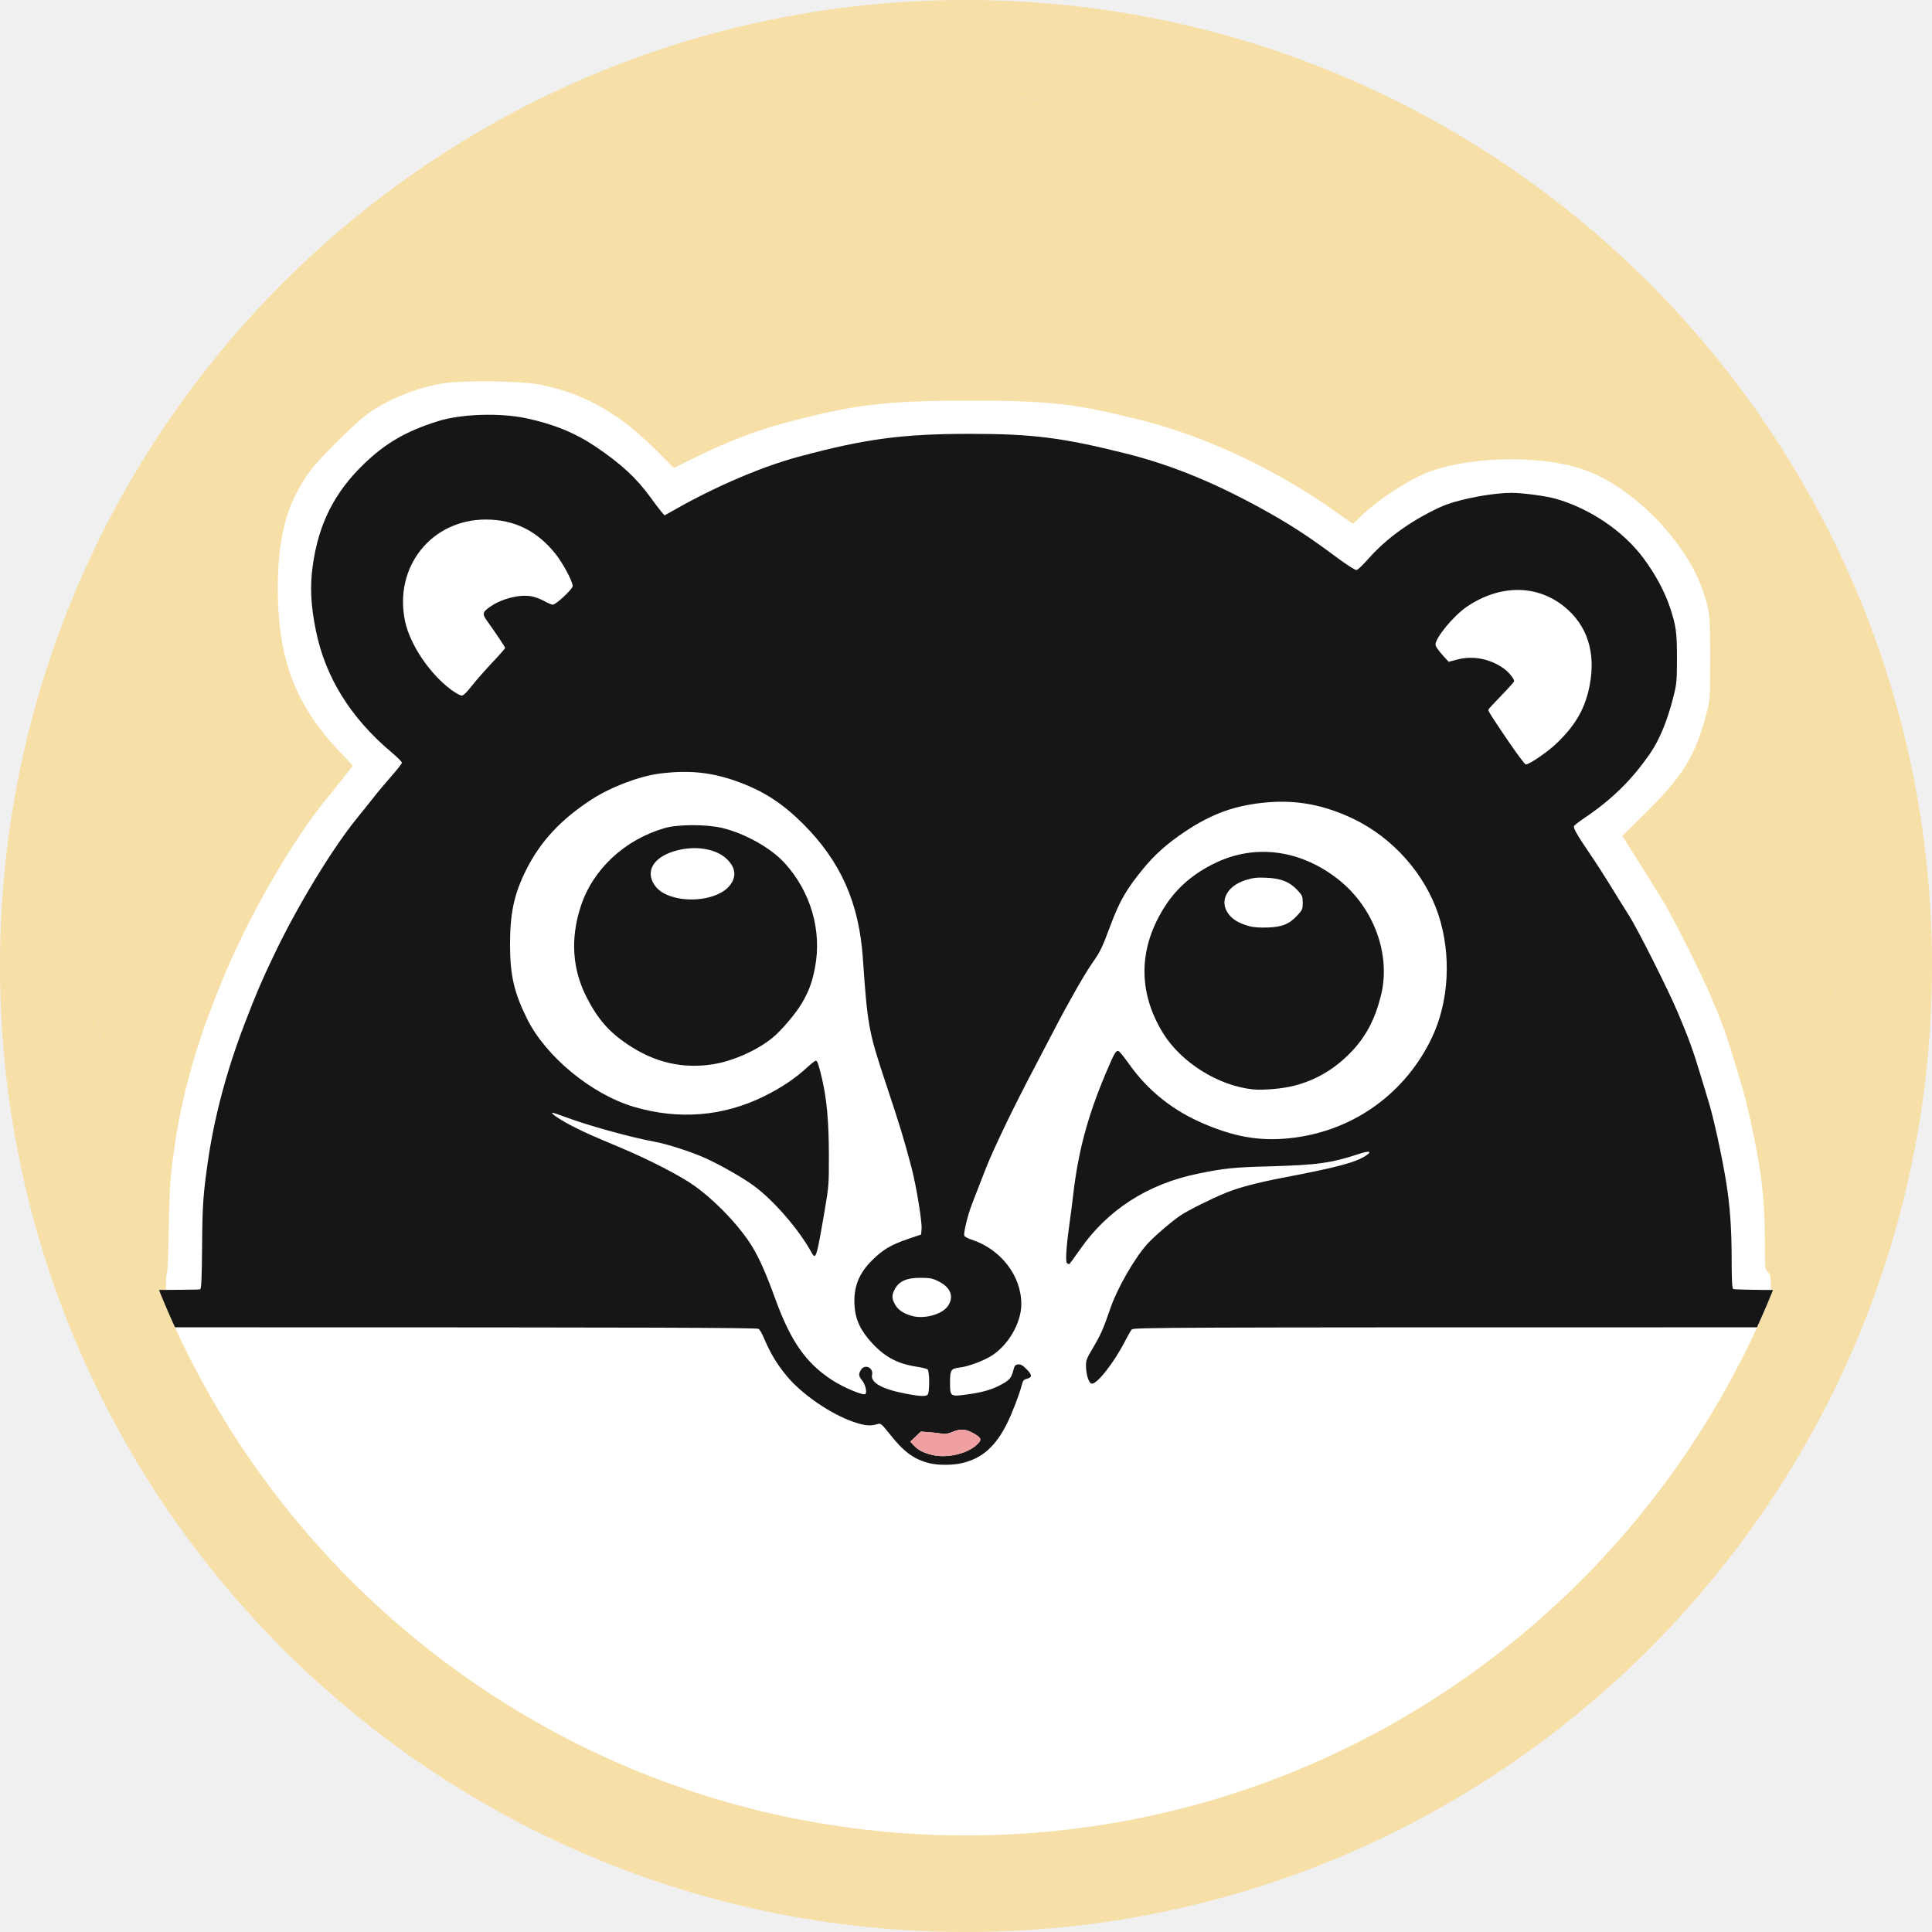
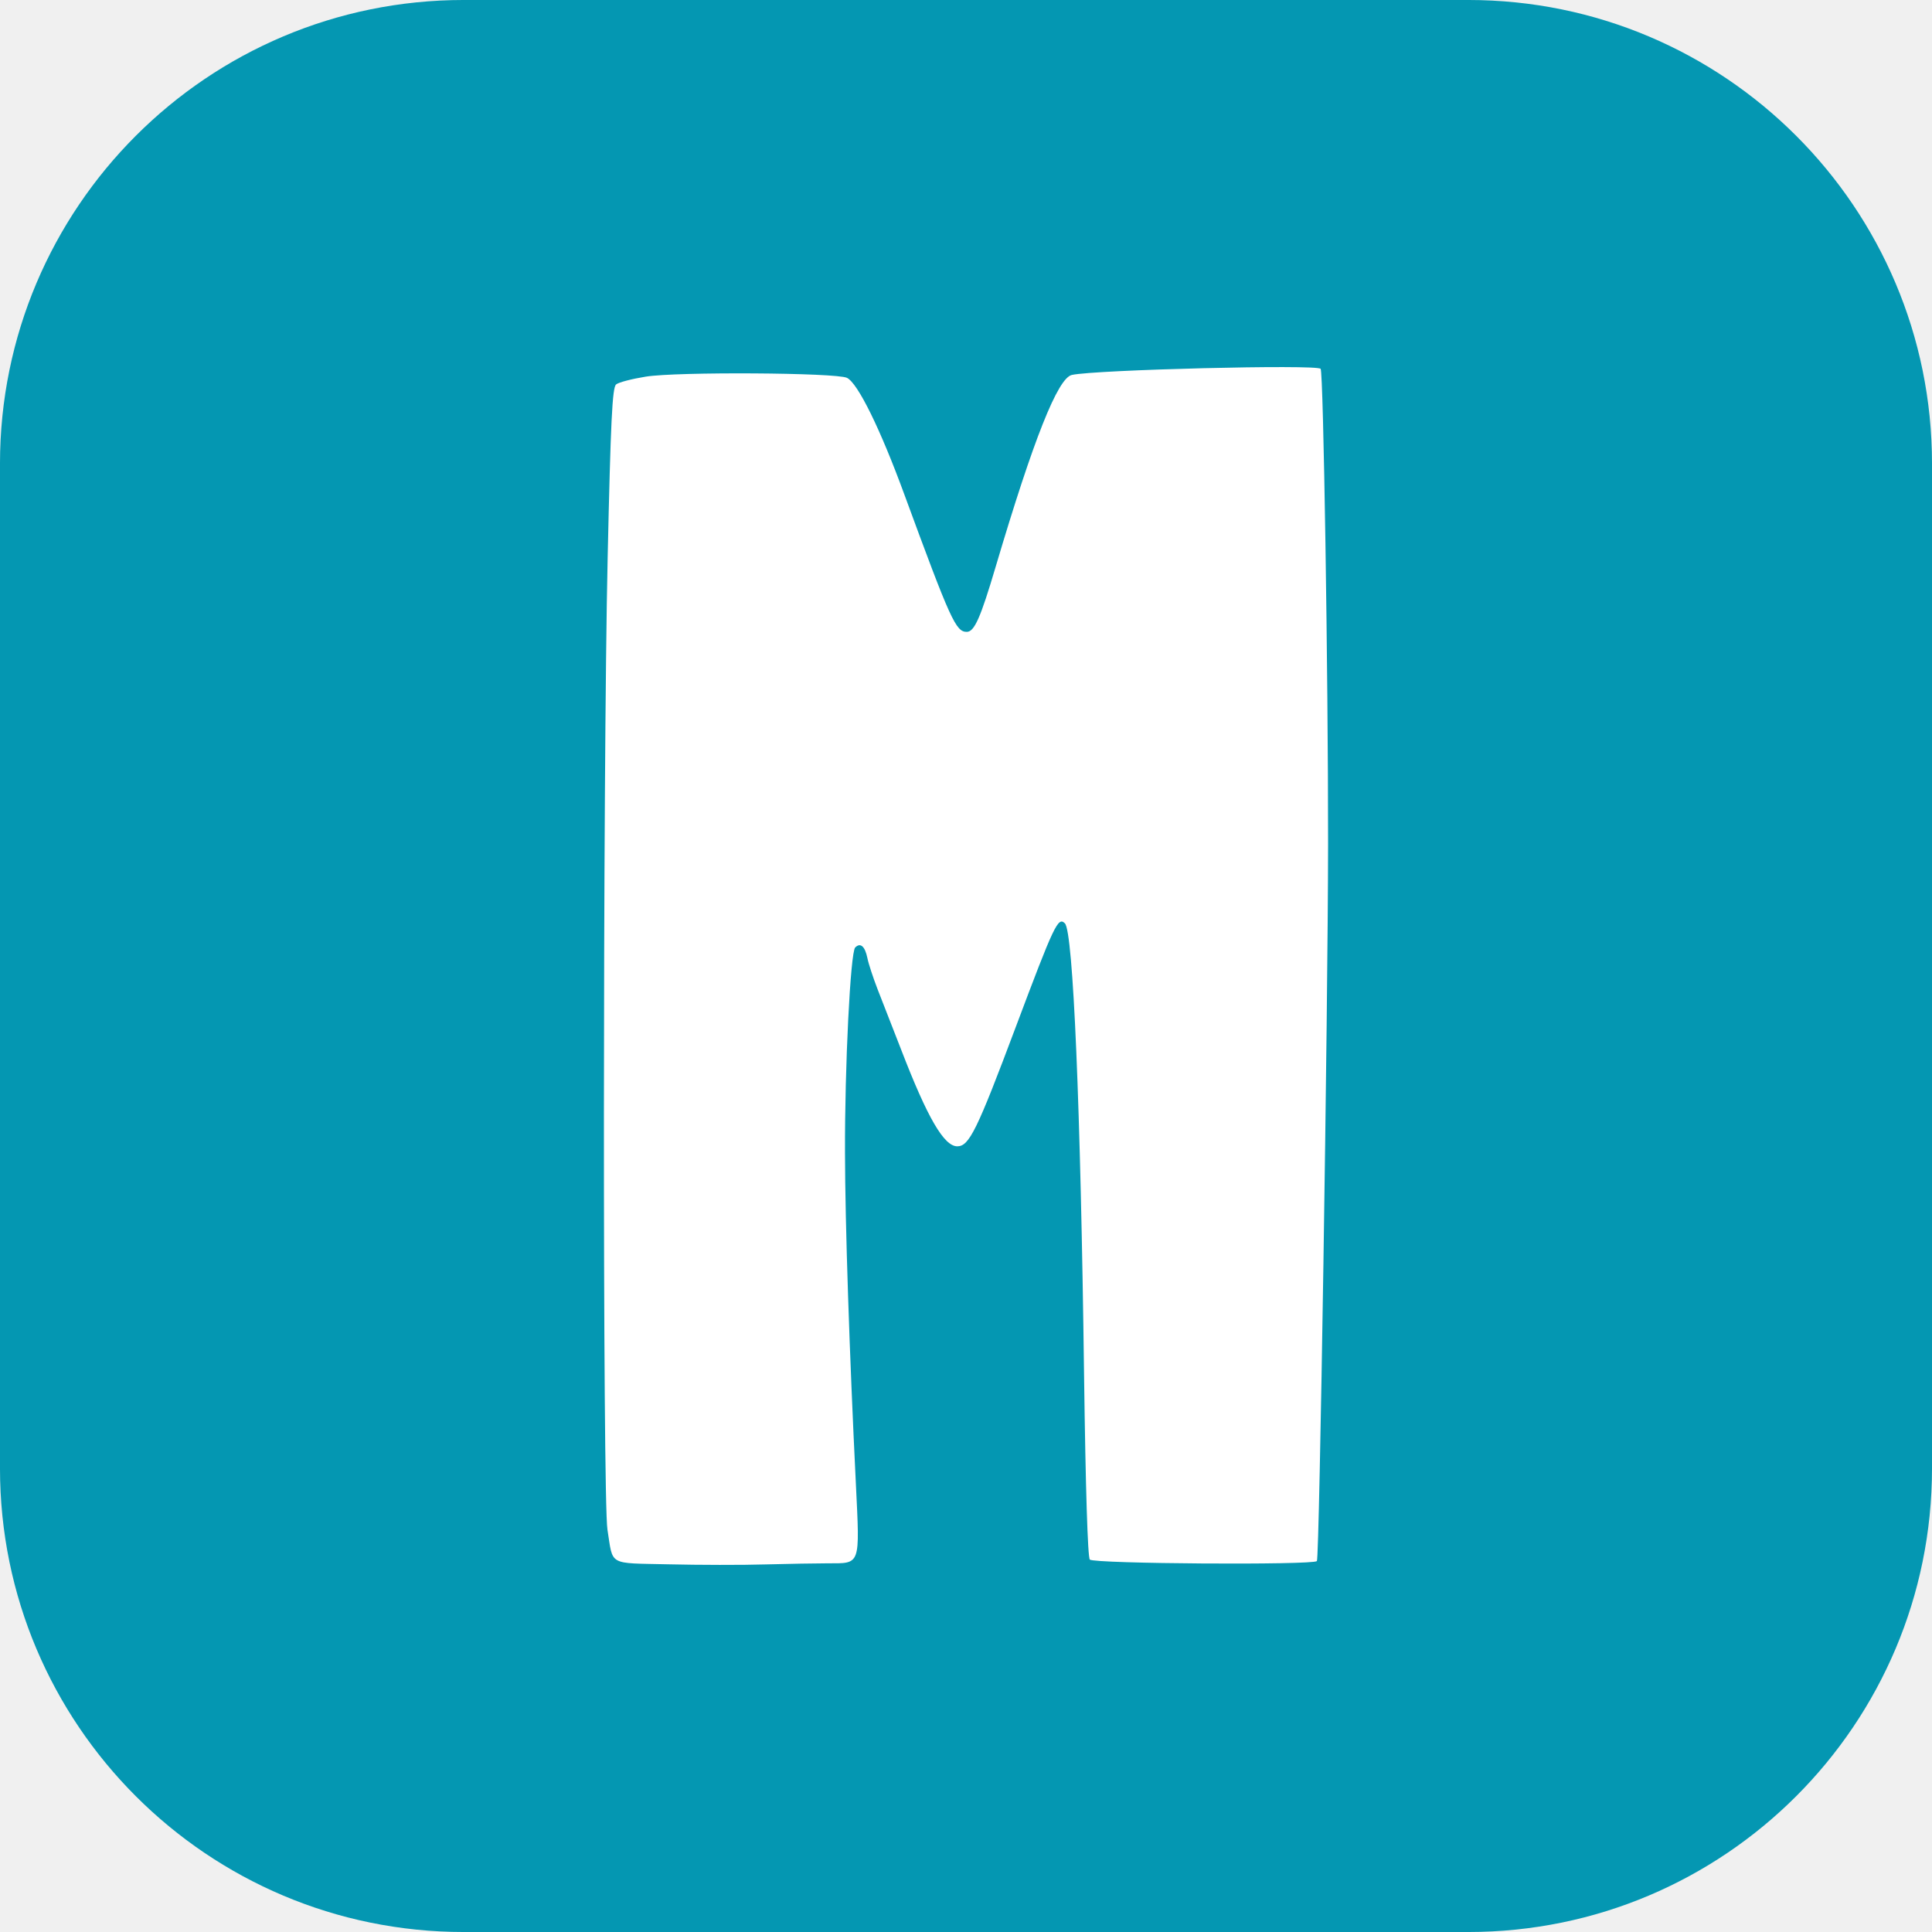
- <svg xmlns="http://www.w3.org/2000/svg" viewBox="225 -82.67 524 524" width="524" height="524">
-   <defs>
-     <clipPath id="b1">
-       <circle cx="487" cy="179.33" r="235.8" />
-     </clipPath>
-   </defs>
-   <path d="M225 179.33a262 262 0 1 0 524 0a262 262 0 1 0 -524 0ZM251.2 179.33a235.8 235.8 0 1 1 471.6 0a235.8 235.8 0 1 1 -471.6 0Z" fill="#F7DFA8" fill-rule="evenodd" />
-   <circle cx="487" cy="179.33" r="235.8" fill="#F7DFA8" />
-   <g clip-path="url(#b1)">
-     <rect x="225" y="276" width="524" height="165.33" fill="#FFFFFF" />
-     <path d="M490.30 323.15C493.51 322.40 496.05 320.86 499.51 317.59C504.71 312.67 506.98 309.10 509.73 301.54C511.60 296.42 511.36 296.54 514.15 299.31C516.52 301.67 516.52 301.67 521.34 301.67C526.16 301.67 526.16 301.67 530.35 297.42C533.49 294.23 535.07 292.31 536.66 289.73L538.79 286.30L619.77 286.35L700.74 286.41L703.04 284.13C705.33 281.85 705.33 281.85 705.33 272.48C705.33 263.12 705.33 263.12 704.50 262.33C703.67 261.55 703.67 261.55 703.66 253.86C703.65 246.25 703.19 239.84 702.18 233.65C701.00 226.35 698.71 215.92 697.32 211.50C697.15 210.95 696.26 208.00 695.34 204.95C693.28 198.08 692.07 194.73 689.01 187.50C686.34 181.20 678.07 164.79 675.73 161.17C674.91 159.88 673.41 157.48 672.41 155.83C671.41 154.18 669.33 150.86 667.79 148.45L664.99 144.06L670.70 138.45C681.50 127.82 684.98 122.18 687.91 110.50C688.83 106.86 688.83 106.74 688.83 95.83C688.83 84.22 688.73 83.21 687.02 78.00C682.73 64.88 668.96 50.39 655.83 45.17C644.89 40.82 625.28 40.80 613.09 45.13C607.32 47.18 598.25 53.10 593.68 57.80C592.86 58.65 592.08 59.33 591.94 59.33C591.80 59.33 590.03 58.13 588.00 56.65C572.38 45.30 552.32 35.76 534.83 31.37C516.42 26.74 509.93 26.00 488.04 26.00C464.94 26.00 456.42 27.04 437.26 32.21C429.72 34.24 421.15 37.59 412.63 41.84L407.76 44.27L403.47 39.94C393.24 29.63 384.07 24.33 372.02 21.75C366.58 20.58 349.94 20.40 344.33 21.44C337.52 22.70 330.24 25.68 325.00 29.36C321.71 31.67 311.84 41.41 309.17 45.00C302.98 53.31 300.36 62.68 300.34 76.67C300.32 95.96 305.08 108.55 317.21 121.30L320.72 124.99L317.94 128.52C316.42 130.46 314.22 133.20 313.07 134.60C306.29 142.85 296.68 158.64 290.32 172.00C286.77 179.44 285.65 182.07 282.35 190.65C277.48 203.31 274.10 216.00 272.36 228.17C271.14 236.70 270.95 239.42 270.77 250.83C270.68 257.07 270.46 262.31 270.30 262.48C270.13 262.66 270.00 264.76 270.00 267.16C270.00 271.52 270.00 271.52 272.42 273.93L274.85 276.33L348.09 276.33L421.33 276.33L421.33 279.13C421.33 281.31 421.45 282.02 421.88 282.37C422.18 282.62 422.71 283.50 423.07 284.33C425.76 290.62 428.71 294.73 434.54 300.35C442.48 308.00 451.40 313.00 457.08 313.00C459.11 313.00 459.11 313.00 463.14 316.94C467.37 321.08 469.35 322.36 472.78 323.19C475.37 323.82 487.59 323.79 490.30 323.15Z" fill="#FFFFFF" />
-     <path d="M485.92 314.16C491.32 312.89 494.97 309.70 498.08 303.51C499.47 300.74 501.46 295.57 502.12 293.02C502.44 291.75 502.66 291.50 503.58 291.26C505.02 290.89 504.96 290.22 503.35 288.60C502.34 287.60 501.82 287.31 501.12 287.39C500.33 287.48 500.15 287.73 499.80 289.11C499.30 291.05 498.81 291.63 496.67 292.80C494.12 294.19 491.61 294.94 487.62 295.49C482.69 296.18 482.67 296.17 482.67 292.35C482.67 288.84 482.88 288.52 485.39 288.22C487.65 287.95 491.86 286.37 494.00 285.00C498.56 282.07 502.00 276.07 502.00 271.02C502.00 263.31 496.42 256.11 488.45 253.52C487.50 253.22 486.64 252.74 486.54 252.47C486.35 251.98 486.93 249.14 487.80 246.30C488.30 244.67 488.59 243.92 492.34 234.33C494.48 228.87 499.90 217.61 505.59 206.83C506.66 204.82 509.08 200.17 510.99 196.50C514.88 189.00 519.37 181.16 521.49 178.17C523.38 175.50 523.95 174.31 525.97 168.88C528.63 161.73 530.37 158.69 535.05 152.96C538.16 149.15 541.56 146.13 546.29 142.95C553.70 137.98 560.11 135.69 568.66 134.95C576.85 134.24 584.27 135.67 592.17 139.47C602.84 144.62 611.54 154.45 615.15 165.48C618.70 176.31 618.01 189.04 613.34 198.81C606.26 213.65 592.57 223.65 576.33 225.85C567.69 227.02 560.63 225.97 551.66 222.18C543.17 218.60 536.35 213.17 531.19 205.87C529.92 204.07 528.66 202.52 528.39 202.41C527.68 202.14 527.26 202.87 524.89 208.47C519.92 220.25 517.35 229.93 516.00 242.00C515.80 243.74 515.43 246.67 515.16 248.50C514.25 254.84 513.93 259.35 514.35 259.86C514.57 260.12 514.87 260.25 515.03 260.15C515.18 260.05 516.47 258.30 517.89 256.26C525.31 245.55 536.20 238.50 549.67 235.71C556.99 234.19 559.50 233.93 569.50 233.66C582.31 233.30 586.06 232.78 593.58 230.30C596.40 229.37 597.27 229.57 595.50 230.74C592.68 232.61 587.62 233.96 573.33 236.68C566.09 238.06 561.00 239.40 557.42 240.87C553.42 242.51 547.10 245.67 545.13 247.01C542.67 248.69 537.95 252.75 536.18 254.72C532.69 258.60 528.03 266.73 526.16 272.17C524.28 277.66 523.58 279.26 521.57 282.67C519.66 285.89 519.50 286.31 519.55 288.00C519.61 290.30 520.32 292.46 521.07 292.60C522.48 292.87 527.14 286.94 530.19 280.98C530.89 279.62 531.68 278.24 531.95 277.92C532.41 277.36 540.23 277.33 686.91 277.33C792.26 277.33 841.58 277.23 842.02 276.99C842.91 276.51 843.17 275.33 843.17 271.72C843.17 268.85 843.11 268.56 842.38 267.97C841.61 267.35 839.97 267.33 768.53 267.33C712.15 267.33 695.38 267.24 695.07 266.93C694.78 266.64 694.66 264.30 694.66 258.52C694.65 250.58 694.20 244.26 693.18 237.98C692.00 230.68 689.71 220.25 688.32 215.83C688.15 215.28 687.26 212.34 686.34 209.29C684.28 202.42 683.07 199.06 680.01 191.83C677.38 185.63 669.09 169.17 666.79 165.58C665.99 164.34 663.89 160.96 662.12 158.08C660.35 155.19 657.67 151.03 656.17 148.83C652.83 143.94 651.69 141.96 651.90 141.41C651.99 141.17 653.21 140.21 654.61 139.27C662.16 134.20 667.64 128.82 672.59 121.61C675.13 117.91 677.29 112.62 678.90 106.17C679.75 102.79 679.82 101.98 679.83 95.83C679.83 88.94 679.59 87.12 678.02 82.33C676.57 77.88 674.01 73.12 670.70 68.67C665.26 61.37 656.26 55.27 647.01 52.62C644.34 51.86 637.96 51.00 634.95 51.00C630.22 51.00 622.20 52.43 617.43 54.13C614.88 55.03 610.14 57.54 606.79 59.76C602.54 62.57 599.02 65.59 595.97 69.06C594.63 70.59 593.26 71.88 592.93 71.94C592.56 72.01 590.30 70.55 587.24 68.28C580.37 63.17 575.85 60.19 569.69 56.69C555.61 48.71 543.34 43.60 530.50 40.37C513.19 36.02 505.12 35.00 488.04 35.00C469.74 35.00 459.58 36.36 441.59 41.21C431.81 43.84 419.43 49.11 408.54 55.26L405.24 57.12L404.37 56.11C403.89 55.55 402.60 53.85 401.50 52.33C397.65 47.00 393.49 43.15 386.50 38.44C381.04 34.76 375.05 32.31 367.68 30.76C360.54 29.25 350.06 29.60 343.83 31.55C335.15 34.26 329.51 37.53 323.57 43.30C315.63 50.99 311.38 59.51 309.81 70.83C309.04 76.47 309.28 81.43 310.67 88.33C313.22 100.97 320.07 112.01 331.15 121.34C332.72 122.66 334.00 123.94 334.00 124.19C334.00 124.43 332.76 126.03 331.25 127.74C329.74 129.44 327.52 132.08 326.33 133.61C325.14 135.14 323.22 137.53 322.07 138.93C315.30 147.17 305.68 162.97 299.32 176.33C295.77 183.78 294.65 186.40 291.35 194.98C286.48 207.64 283.10 220.34 281.36 232.50C280.09 241.41 279.90 244.23 279.81 255.47C279.73 264.40 279.62 266.82 279.27 267.04C279.03 267.20 249.18 267.33 212.94 267.33L147.04 267.33L146.52 268.07C146.13 268.63 146.00 269.69 146.00 272.33C146.00 274.98 146.13 276.04 146.52 276.59L147.04 277.33L288.62 277.33C401.37 277.33 430.32 277.42 430.75 277.75C431.06 277.98 431.62 278.92 432.01 279.83C433.90 284.30 435.63 287.20 438.38 290.53C442.48 295.48 450.23 300.82 456.44 302.96C459.62 304.06 461.18 304.18 463.22 303.51C463.83 303.31 464.28 303.71 466.31 306.28C470.13 311.12 472.94 313.18 477.12 314.19C479.48 314.77 483.42 314.75 485.92 314.16ZM477.41 311.84C475.10 311.19 474.04 310.61 472.86 309.37L471.88 308.34L473.32 306.97L474.77 305.60L477.13 305.78C478.43 305.88 479.99 306.06 480.59 306.19C481.37 306.35 482.17 306.20 483.40 305.67C485.50 304.77 487.03 304.90 489.19 306.16C491.31 307.40 491.39 307.88 489.74 309.34C486.97 311.80 481.33 312.95 477.41 311.84ZM470.67 295.33C464.27 294.11 461.06 292.32 461.52 290.24C461.95 288.30 459.61 287.19 458.54 288.82C457.80 289.94 457.86 290.57 458.79 291.68C459.68 292.74 460.22 294.91 459.72 295.42C459.20 295.93 453.74 293.64 450.60 291.59C443.56 286.99 439.40 281.02 435.23 269.50C432.80 262.82 431.03 258.79 429.10 255.58C425.78 250.07 419.19 243.12 413.31 238.92C409.54 236.23 401.27 231.96 393.50 228.68C384.92 225.07 384.09 224.70 380.67 222.98C377.52 221.41 374.47 219.42 374.75 219.13C374.84 219.05 376.46 219.58 378.37 220.30C384.31 222.55 396.17 225.83 402.45 226.97C405.83 227.58 412.37 229.68 416.13 231.36C420.28 233.22 426.35 236.67 429.41 238.91C434.82 242.87 441.69 250.80 445.08 256.99C446.28 259.18 446.44 258.68 448.72 245.33C449.78 239.12 449.83 238.47 449.81 230.50C449.79 221.63 449.25 215.55 447.99 210.09C447.09 206.21 446.69 205.00 446.27 205.00C446.08 205.00 445.08 205.78 444.05 206.72C440.60 209.89 436.95 212.34 432.20 214.68C421.17 220.13 409.11 221.11 397.00 217.55C385.43 214.14 372.97 203.86 367.89 193.53C364.39 186.42 363.33 181.75 363.33 173.48C363.33 164.92 364.47 159.67 367.75 153.17C371.59 145.53 377.16 139.55 385.43 134.18C390.67 130.77 398.40 127.84 404.00 127.13C412.08 126.11 418.37 126.81 425.67 129.55C432.41 132.09 437.32 135.31 442.85 140.82C452.98 150.93 457.99 162.18 459.02 177.16C460.26 195.26 460.61 197.17 464.98 210.33C469.10 222.73 470.07 225.88 472.20 233.92C473.50 238.85 475.11 248.61 474.95 250.66L474.83 252.16L471.21 253.39C466.59 254.97 464.43 256.26 461.51 259.17C457.85 262.81 456.42 266.55 456.78 271.60C457.04 275.35 458.48 278.35 461.62 281.71C465.16 285.48 468.49 287.22 473.71 288.03C475.06 288.23 476.35 288.56 476.58 288.74C477.14 289.20 477.16 295.04 476.60 295.60C476.07 296.13 474.48 296.06 470.67 295.33ZM472.31 274.23C470.03 273.58 468.58 272.61 467.76 271.15C466.82 269.49 466.82 268.51 467.76 266.85C468.94 264.76 470.99 263.89 474.69 263.90C477.29 263.92 477.92 264.04 479.59 264.88C482.91 266.54 483.83 269.09 482.03 271.63C480.43 273.87 475.61 275.16 472.31 274.23ZM575.94 211.82C581.96 210.29 587.10 207.24 591.57 202.54C595.48 198.43 597.90 193.83 599.51 187.48C602.33 176.38 597.69 163.57 588.08 155.93C577.91 147.84 565.59 146.14 554.73 151.33C548.85 154.14 544.44 157.88 541.19 162.80C533.73 174.14 533.48 186.28 540.48 197.60C545.38 205.52 555.50 211.84 564.83 212.79C567.58 213.07 572.78 212.62 575.94 211.82ZM418.50 205.96C423.84 205.11 430.40 202.17 434.56 198.77C436.87 196.89 440.86 192.18 442.43 189.51C444.41 186.13 445.28 183.78 446.05 179.73C447.96 169.74 444.90 159.20 437.83 151.42C434.18 147.39 427.20 143.45 421.01 141.92C416.69 140.86 408.84 140.87 405.17 141.95C394.32 145.15 385.79 153.12 382.52 163.14C379.67 171.87 380.20 180.17 384.09 187.79C387.10 193.68 390.13 197.17 395.17 200.56C402.55 205.53 410.17 207.30 418.50 205.96ZM563.75 168.51C561.18 167.78 559.53 166.84 558.39 165.46C555.50 161.96 557.61 157.61 562.99 155.98C564.94 155.39 565.96 155.28 568.60 155.40C572.50 155.57 574.84 156.53 576.96 158.83C578.22 160.20 578.33 160.47 578.33 162.17C578.33 163.87 578.23 164.13 576.93 165.54C574.69 167.97 572.80 168.75 568.83 168.89C566.59 168.96 564.93 168.84 563.75 168.51ZM407.91 160.71C404.96 159.94 403.04 158.59 402.05 156.58C400.22 152.89 402.91 149.42 408.73 147.95C413.87 146.65 419.18 147.56 422.04 150.24C424.58 152.61 424.85 155.21 422.81 157.64C420.16 160.78 413.48 162.16 407.91 160.71ZM633.90 118.08C629.54 111.65 628.67 110.28 628.67 109.82C628.67 109.69 630.24 107.98 632.17 106.00C634.09 104.02 635.67 102.26 635.67 102.09C635.67 101.34 634.04 99.43 632.57 98.44C628.86 95.94 624.41 95.13 620.31 96.20L617.90 96.82L616.12 94.86C615.11 93.74 614.33 92.58 614.33 92.16C614.33 90.29 619.25 84.33 622.79 81.92C631.72 75.84 641.78 75.81 649.25 81.85C655.48 86.88 657.86 94.23 656.16 103.17C654.96 109.45 652.33 114.05 647.08 119.04C644.63 121.36 639.78 124.67 638.82 124.67C638.57 124.67 636.36 121.70 633.90 118.08ZM347.33 104.38C341.47 100.02 336.16 92.09 334.84 85.73C331.79 71.04 342.06 58.20 356.83 58.24C364.51 58.27 370.61 61.27 375.62 67.50C377.65 70.02 380.33 75.02 380.33 76.29C380.33 77.09 375.79 81.33 374.92 81.33C374.59 81.33 373.51 80.88 372.52 80.32C371.53 79.76 369.97 79.18 369.05 79.04C365.81 78.53 361.35 79.63 358.21 81.71C355.86 83.26 355.71 83.78 357.03 85.63C359.63 89.26 362.00 92.81 362.00 93.07C362.00 93.22 360.41 95.03 358.46 97.09C356.52 99.15 354.02 102.00 352.91 103.42C351.53 105.18 350.67 106.00 350.20 105.99C349.81 105.99 348.52 105.26 347.33 104.38Z" fill="#161616" fill-rule="evenodd" />
-     <path d="M477.41 311.84C475.10 311.19 474.04 310.61 472.86 309.37L471.88 308.34L473.32 306.97L474.77 305.60L477.13 305.78C478.43 305.88 479.99 306.06 480.59 306.19C481.37 306.35 482.17 306.20 483.40 305.67C485.50 304.77 487.03 304.90 489.19 306.16C491.31 307.40 491.39 307.88 489.74 309.34C486.97 311.80 481.33 312.95 477.41 311.84Z" fill="#F0A0A0" />
-   </g>
+ <svg xmlns="http://www.w3.org/2000/svg" viewBox="-29.87 426.69 191.53 191.53" width="191.53" height="191.53">
+   <rect x="-29.871" y="426.689" width="191.532" height="191.532" rx="45.968" fill="#0497B2" />
+   <path d="M52.19 581.67C55.48 581.67 55.37 581.95 54.98 573.83C54.34 560.90 53.91 547.88 53.90 541.00C53.87 532.37 54.44 521.10 54.91 520.62C55.43 520.10 55.88 520.50 56.12 521.67C56.23 522.23 56.69 523.62 57.13 524.76C57.58 525.90 58.63 528.59 59.46 530.73C62.08 537.53 63.72 540.33 65.03 540.33C66.21 540.33 66.98 538.76 70.83 528.50C74.65 518.33 75.02 517.55 75.70 518.23C76.52 519.05 77.26 536.38 77.60 563.07C77.75 574.24 77.96 581.09 78.17 581.30C78.58 581.72 100.27 581.86 100.68 581.45C100.94 581.20 101.78 526.80 101.79 510.33C101.80 493.43 101.33 463.53 101.05 463.25C100.60 462.80 78.76 463.34 76.39 463.86C75.00 464.16 72.59 470.22 68.85 482.83C67.33 487.97 66.72 489.33 65.97 489.33C64.89 489.33 64.37 488.19 59.82 475.81C57.40 469.20 55.18 464.69 54.10 464.15C53.06 463.63 37.19 463.53 34.14 464.03C32.78 464.25 31.46 464.59 31.21 464.80C30.83 465.10 30.67 468.39 30.37 482.00C29.89 503.39 29.87 575.33 30.35 578.33C30.93 581.97 30.33 581.63 36.44 581.77C39.40 581.84 43.71 581.85 46.00 581.78C48.29 581.72 51.08 581.67 52.19 581.67Z" fill="#FFFFFF" fill-rule="evenodd" />
</svg>
